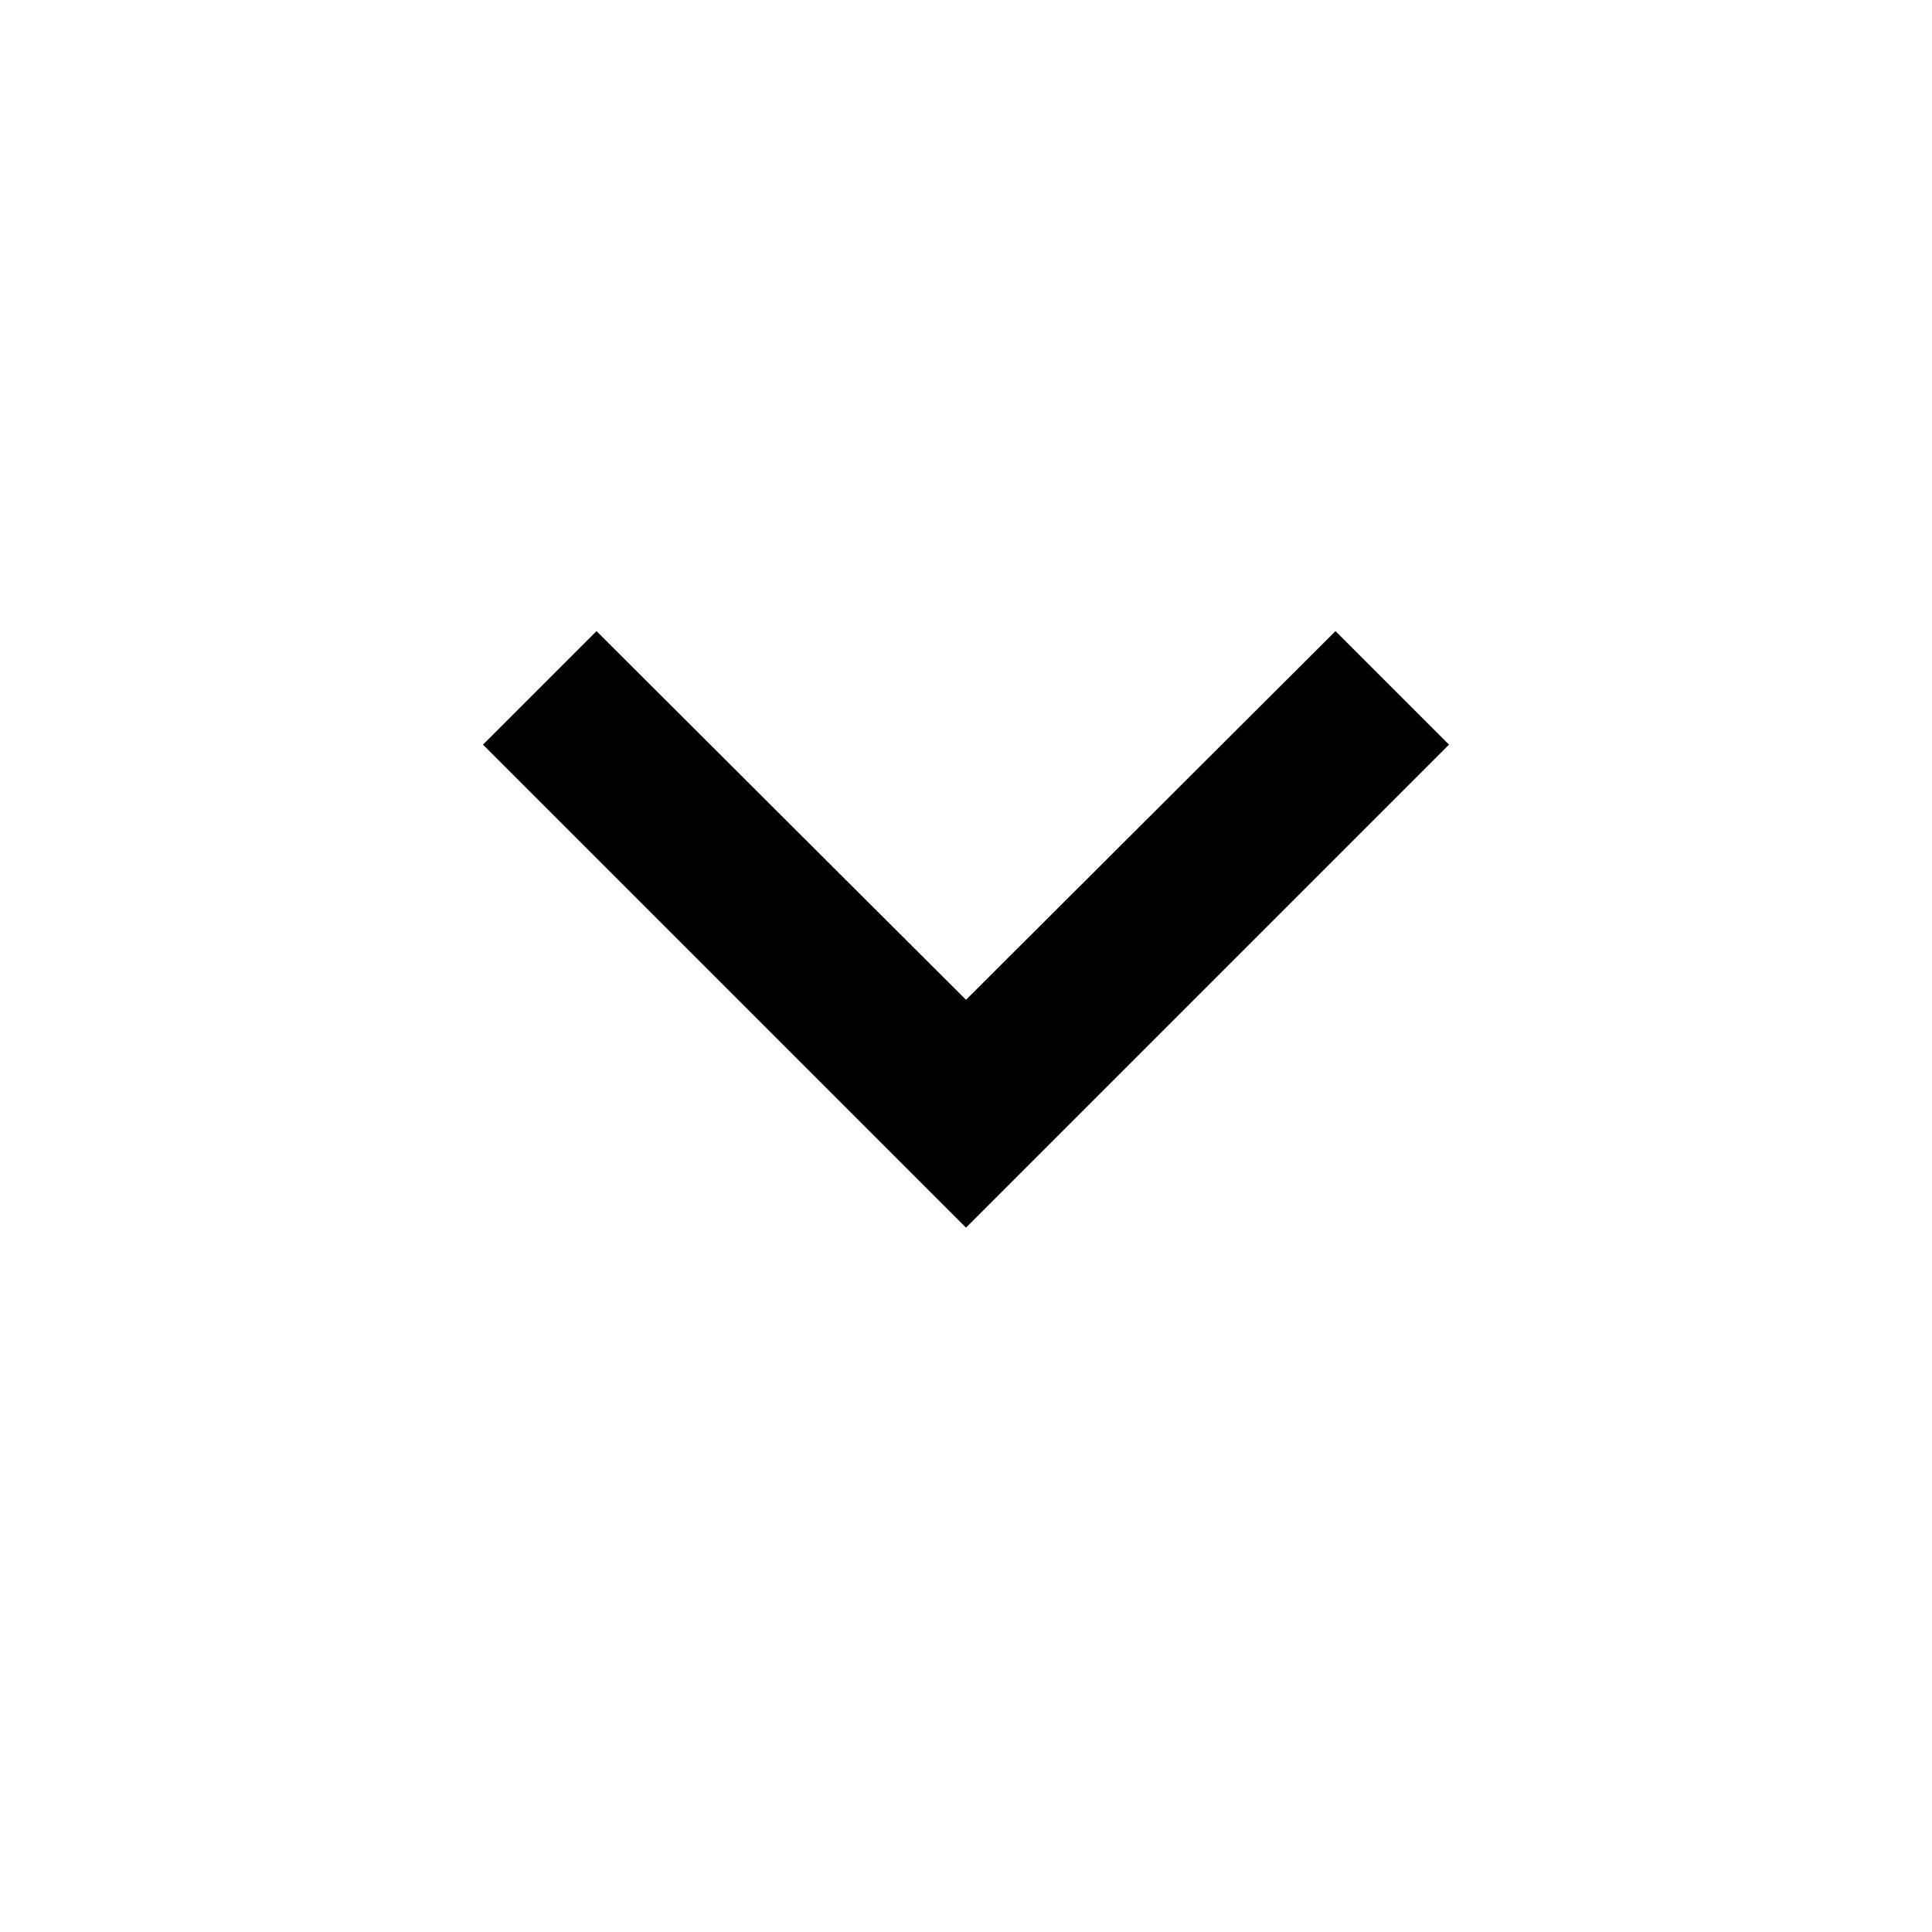
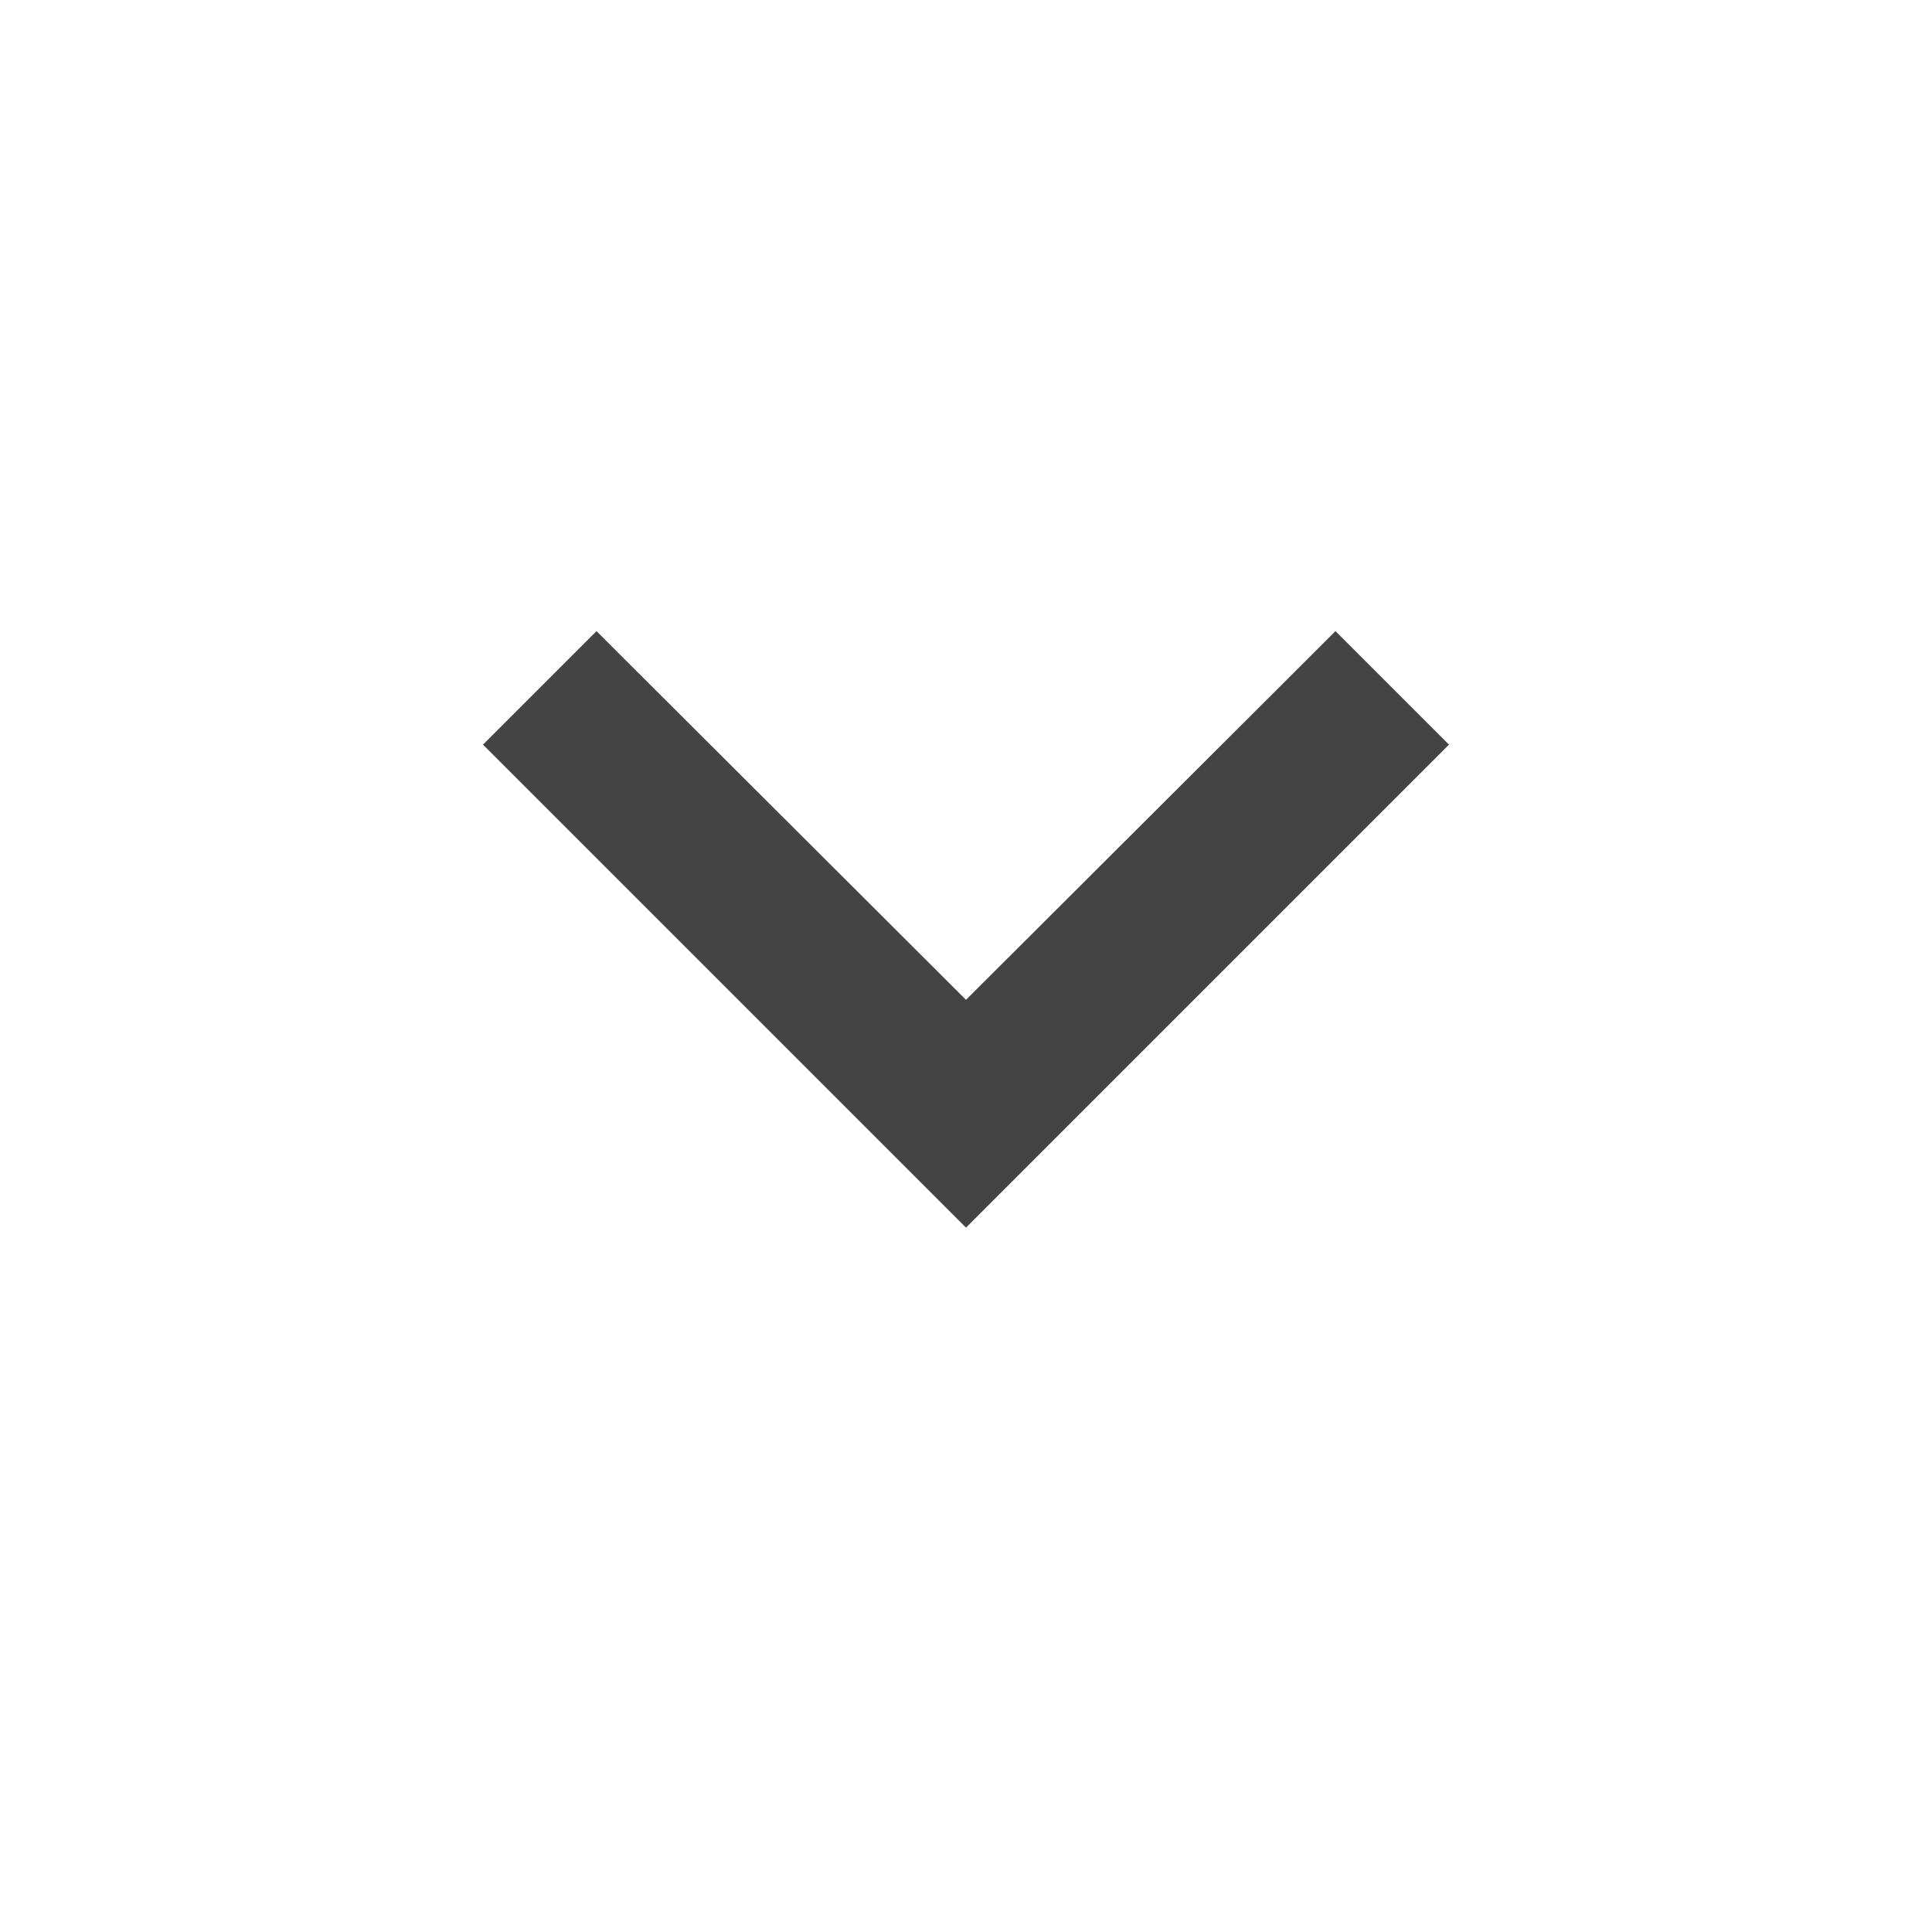
- <svg xmlns="http://www.w3.org/2000/svg" fill="#000000" height="24" viewBox="0 0 24 24" width="24">
+ <svg xmlns="http://www.w3.org/2000/svg" fill="#444444" height="24" viewBox="0 0 24 24" width="24">
  <path d="M7.41 7.84L12 12.42l4.59-4.58L18 9.25l-6 6-6-6z" />
  <path d="M0-.75h24v24H0z" fill="none" />
</svg>
